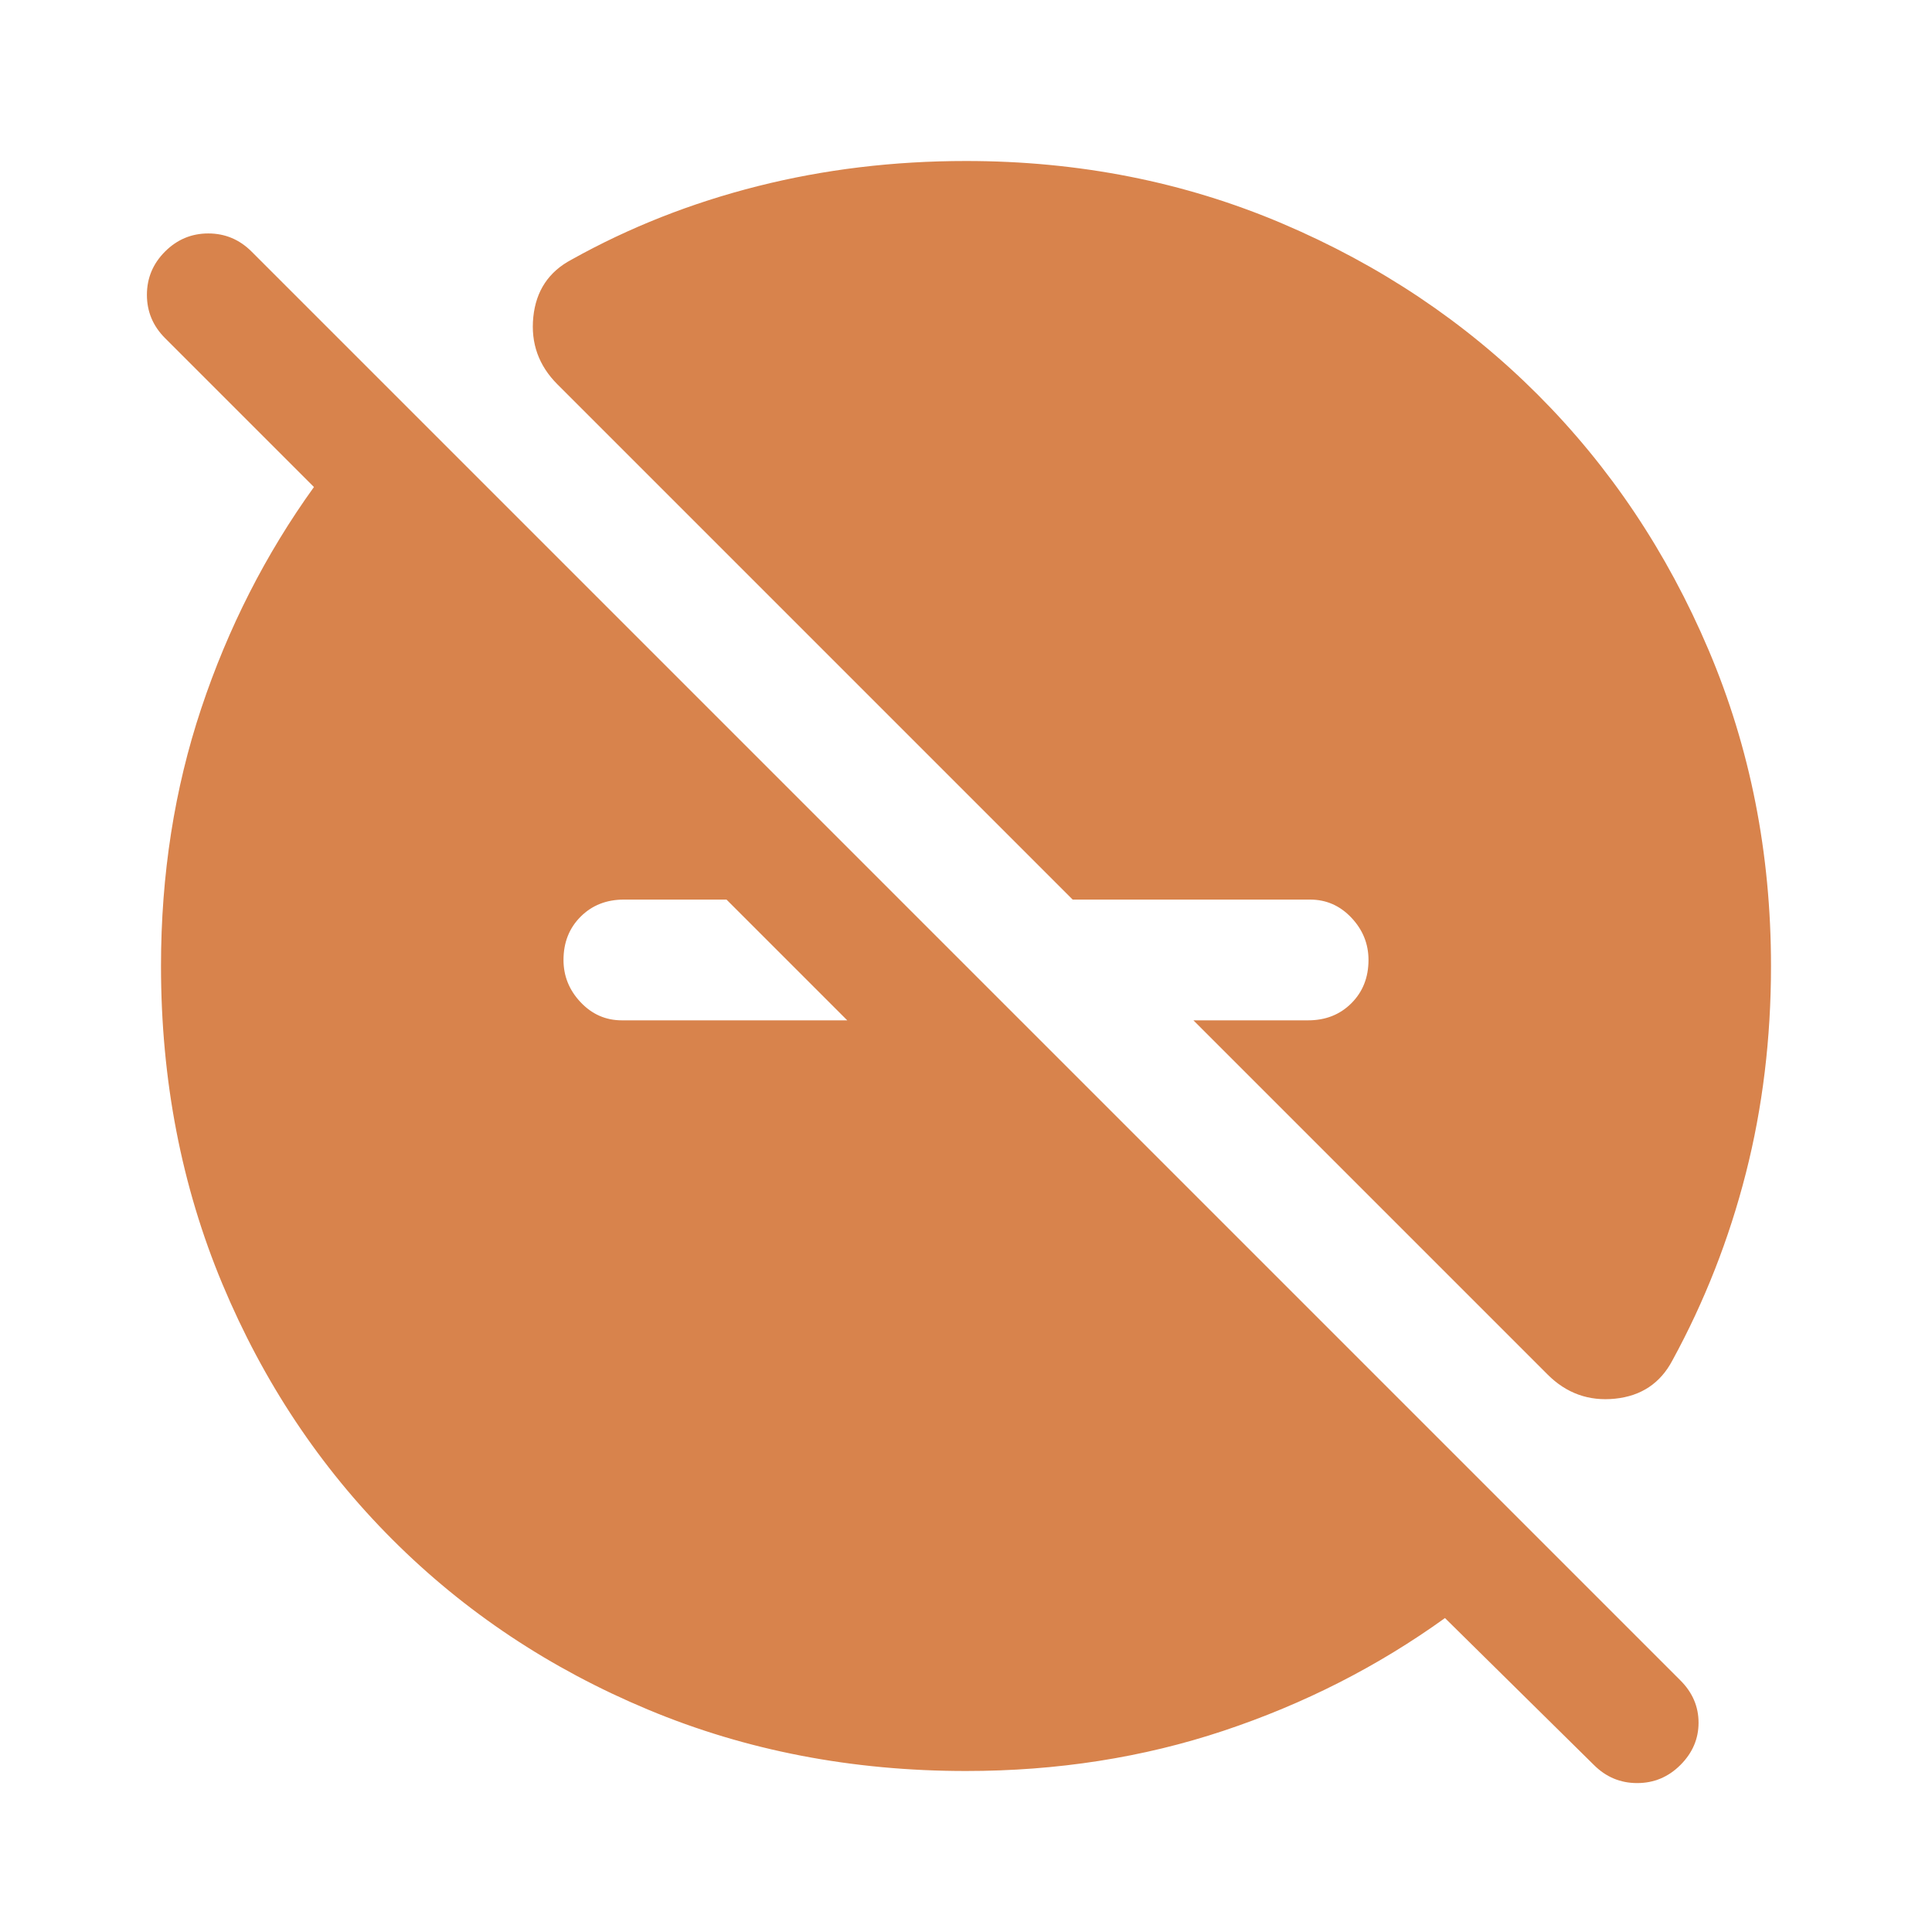
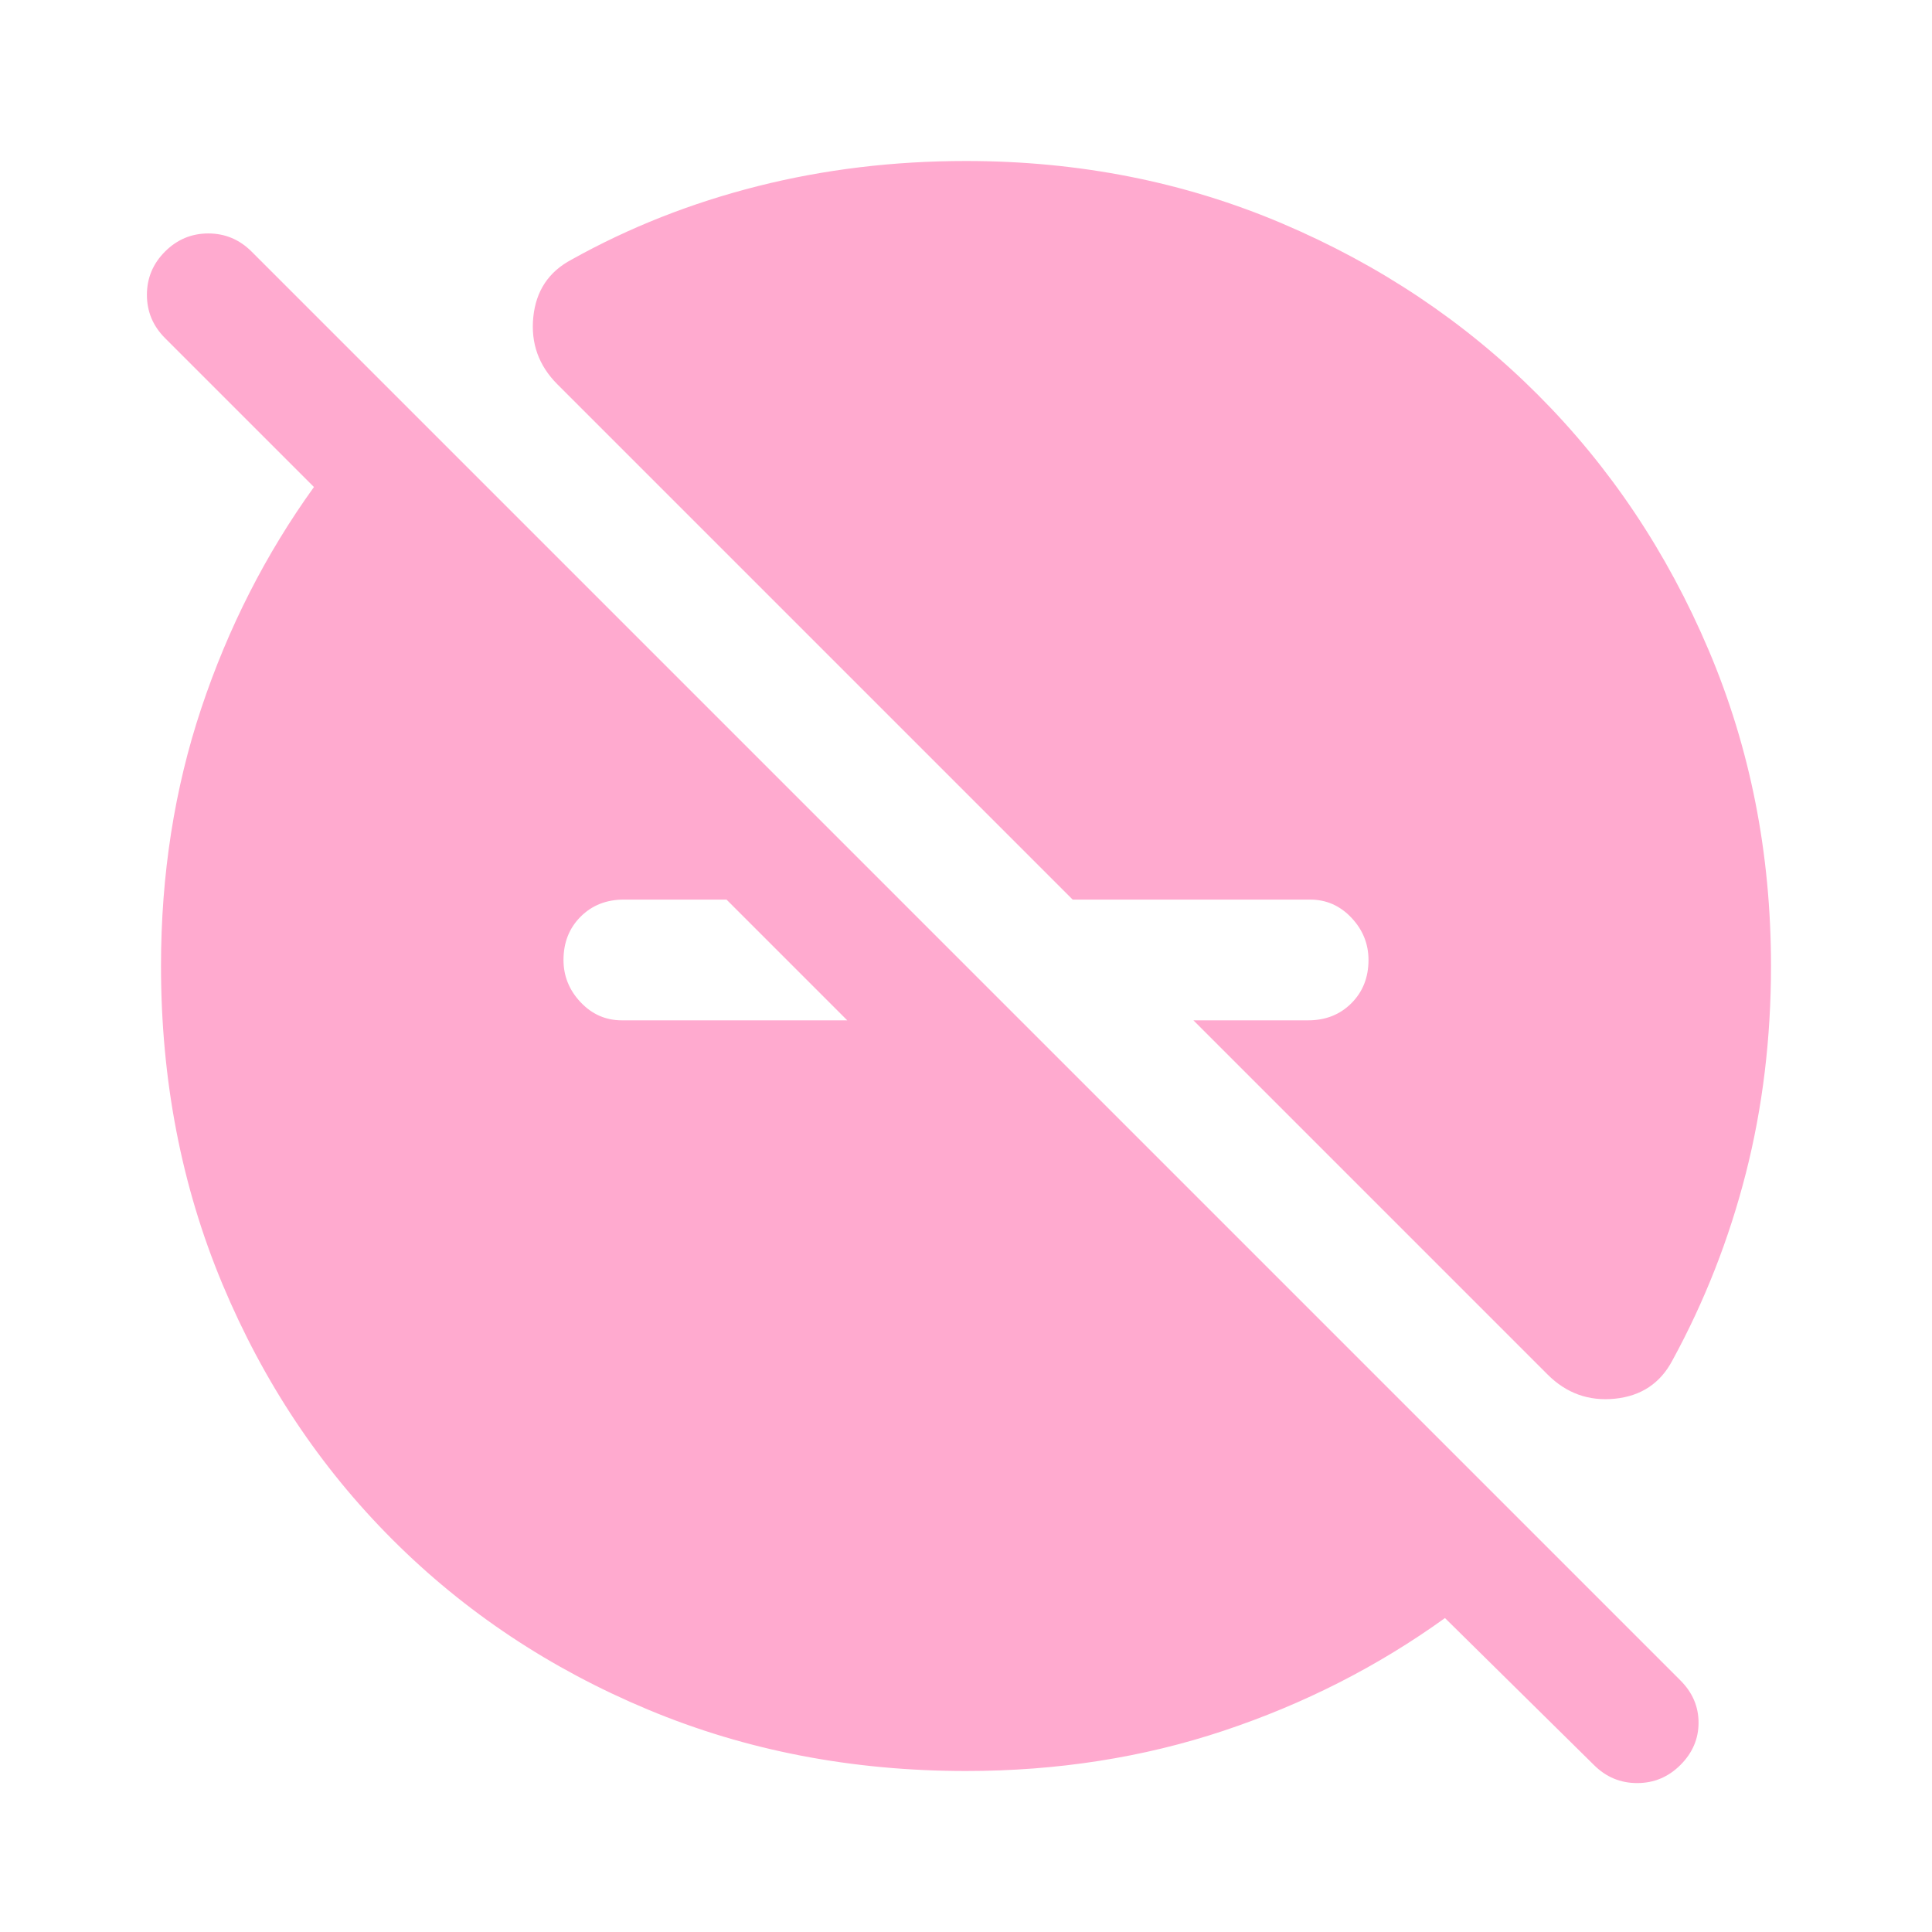
- <svg xmlns="http://www.w3.org/2000/svg" height="48px" viewBox="0 -960 960 960" width="48px" fill="#d8834c">
+ <svg xmlns="http://www.w3.org/2000/svg" height="48px" viewBox="0 -960 960 960" width="48px" fill="#ffaacf">
  <path d="M480-80q-85 0-158-30.5T195-195q-54-54-84.5-127T80-480q0-68 20-128t56-110l-74-74q-9-9-9-21.5t9-21.5q9-9 21.5-9t21.5 9l710 710q9 9 9 21t-9 21q-9 9-21.5 9T792-83l-74-73q-50 36-110 56T480-80ZM361-513h-51q-13 0-21.5 8.5T280-483q0 12 8.5 21t20.5 9h112l-60-60Zm408 236L593-453h57q13 0 21.5-8.5T680-483q0-12-8.5-21t-20.5-9H533L277-769q-14-14-12-33.5t19-28.5q43-24 92.5-36.5T480-880q84 0 157 31t127 85q54 54 85 127t31 157q0 54-12.5 103T831-284q-9 17-28.5 19T769-277Z" />
</svg>
